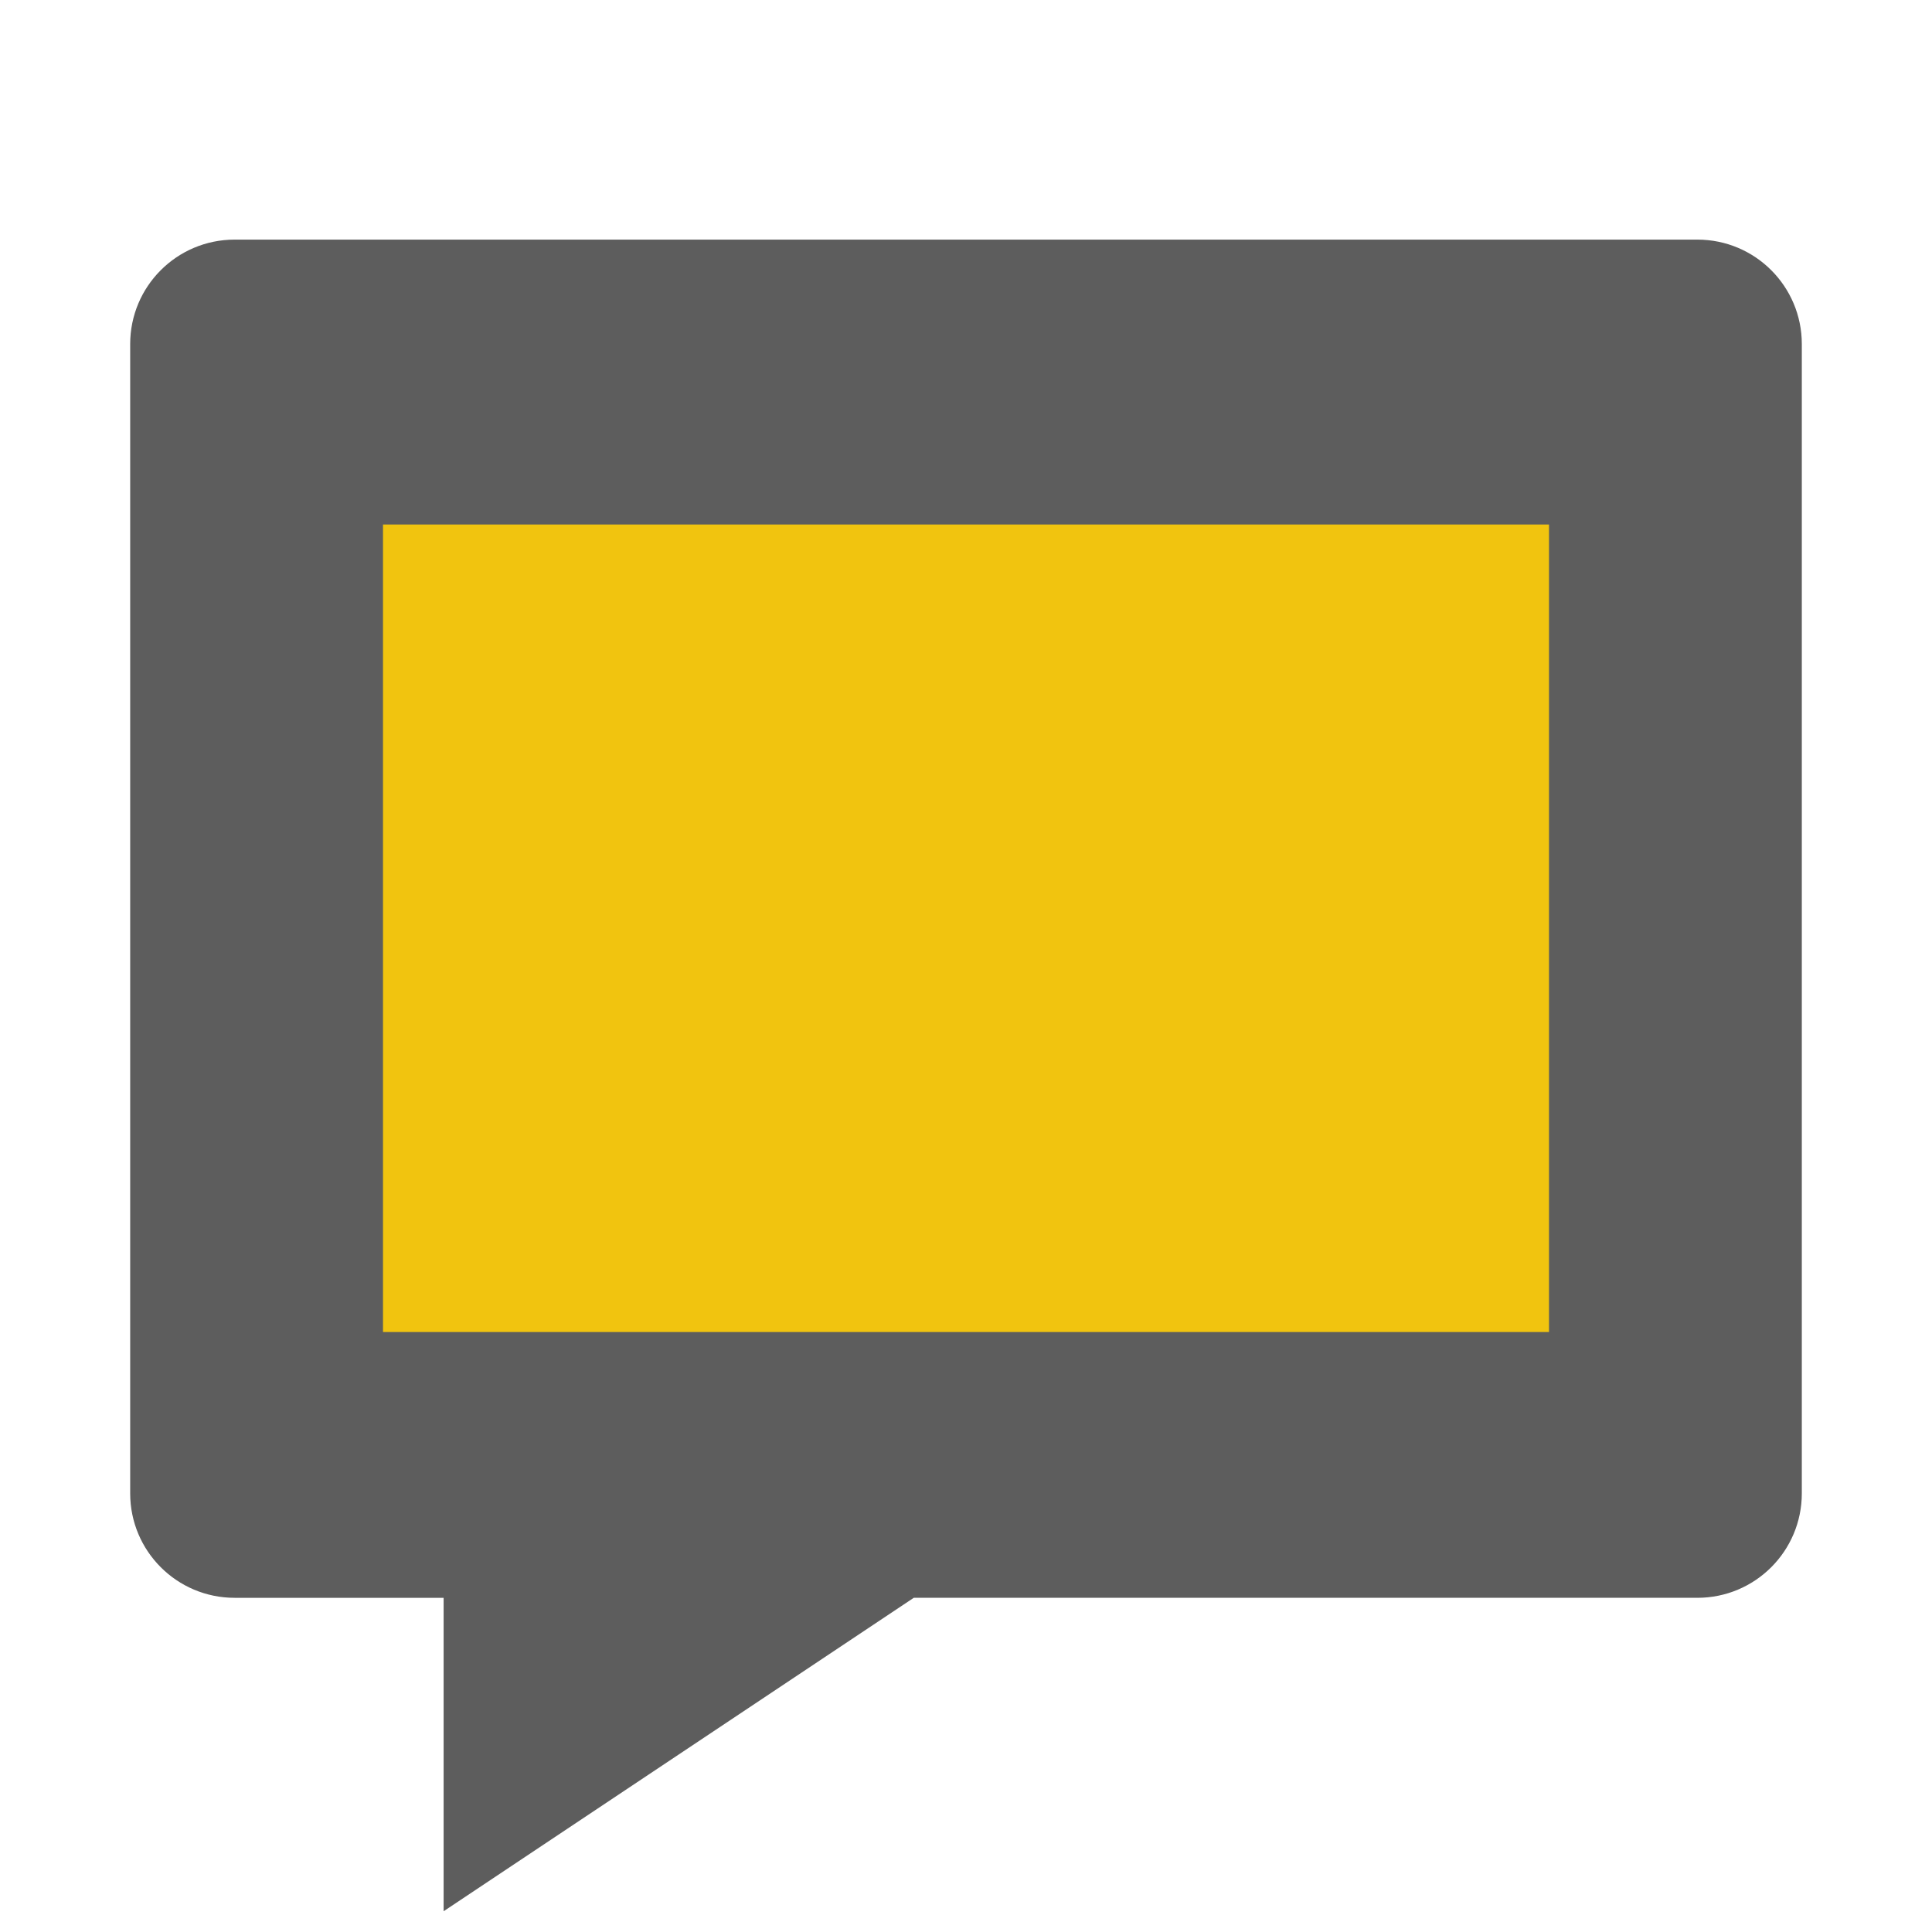
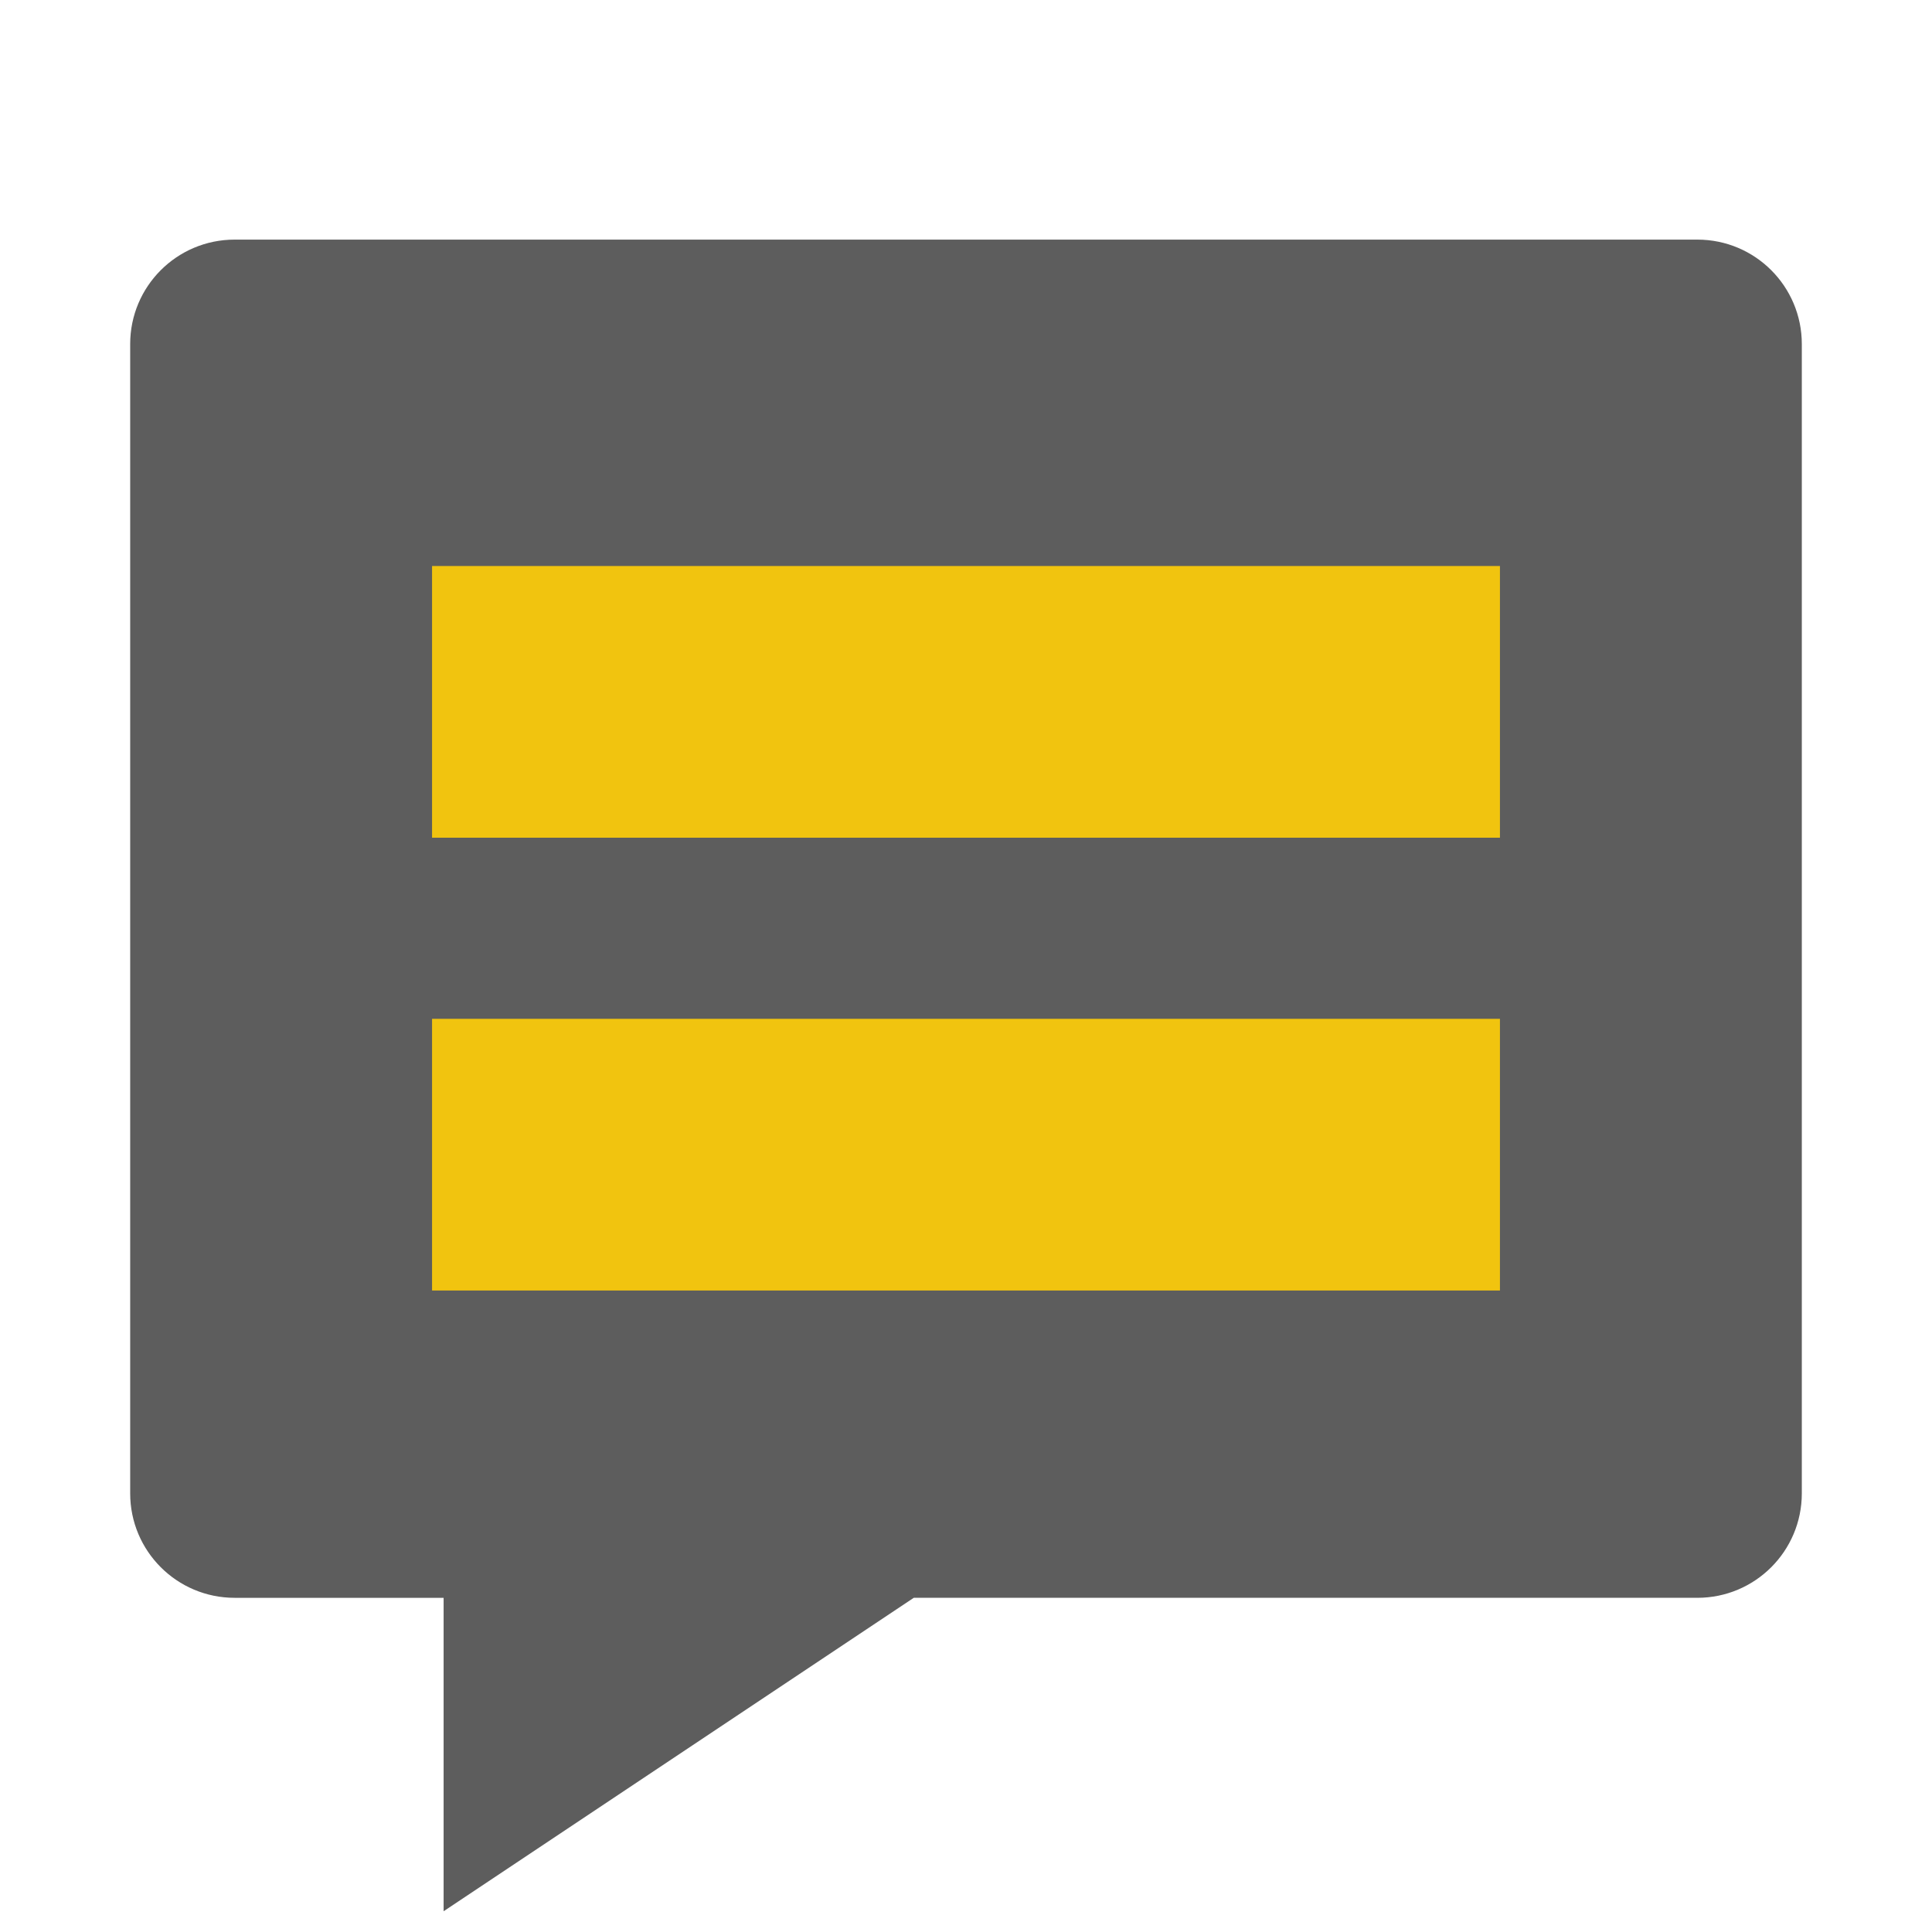
<svg xmlns="http://www.w3.org/2000/svg" version="1.1" id="Layer_1" x="0px" y="0px" width="512px" height="512px" viewBox="0 0 512 512" enable-background="new 0 0 512 512" xml:space="preserve">
  <path fill="#5D5D5D" d="M449.813,63.5H62.187c-15.305,0-27.688,12.383-27.688,27.688V395.75c0,15.304,12.383,27.688,27.688,27.688  h55.375V506.5l124.594-83.063h207.656c15.304,0,27.688-12.383,27.688-27.688V91.188C477.5,75.883,465.117,63.5,449.813,63.5z" />
-   <rect x="101.5" y="139" fill="#F1C40F" width="309" height="214" />
+   <rect x="114.5" y="270" fill="#F1C40F" width="283" height="72" />
+   <rect x="114.5" y="150" fill="#F1C40F" width="283" height="72" />
</svg>
